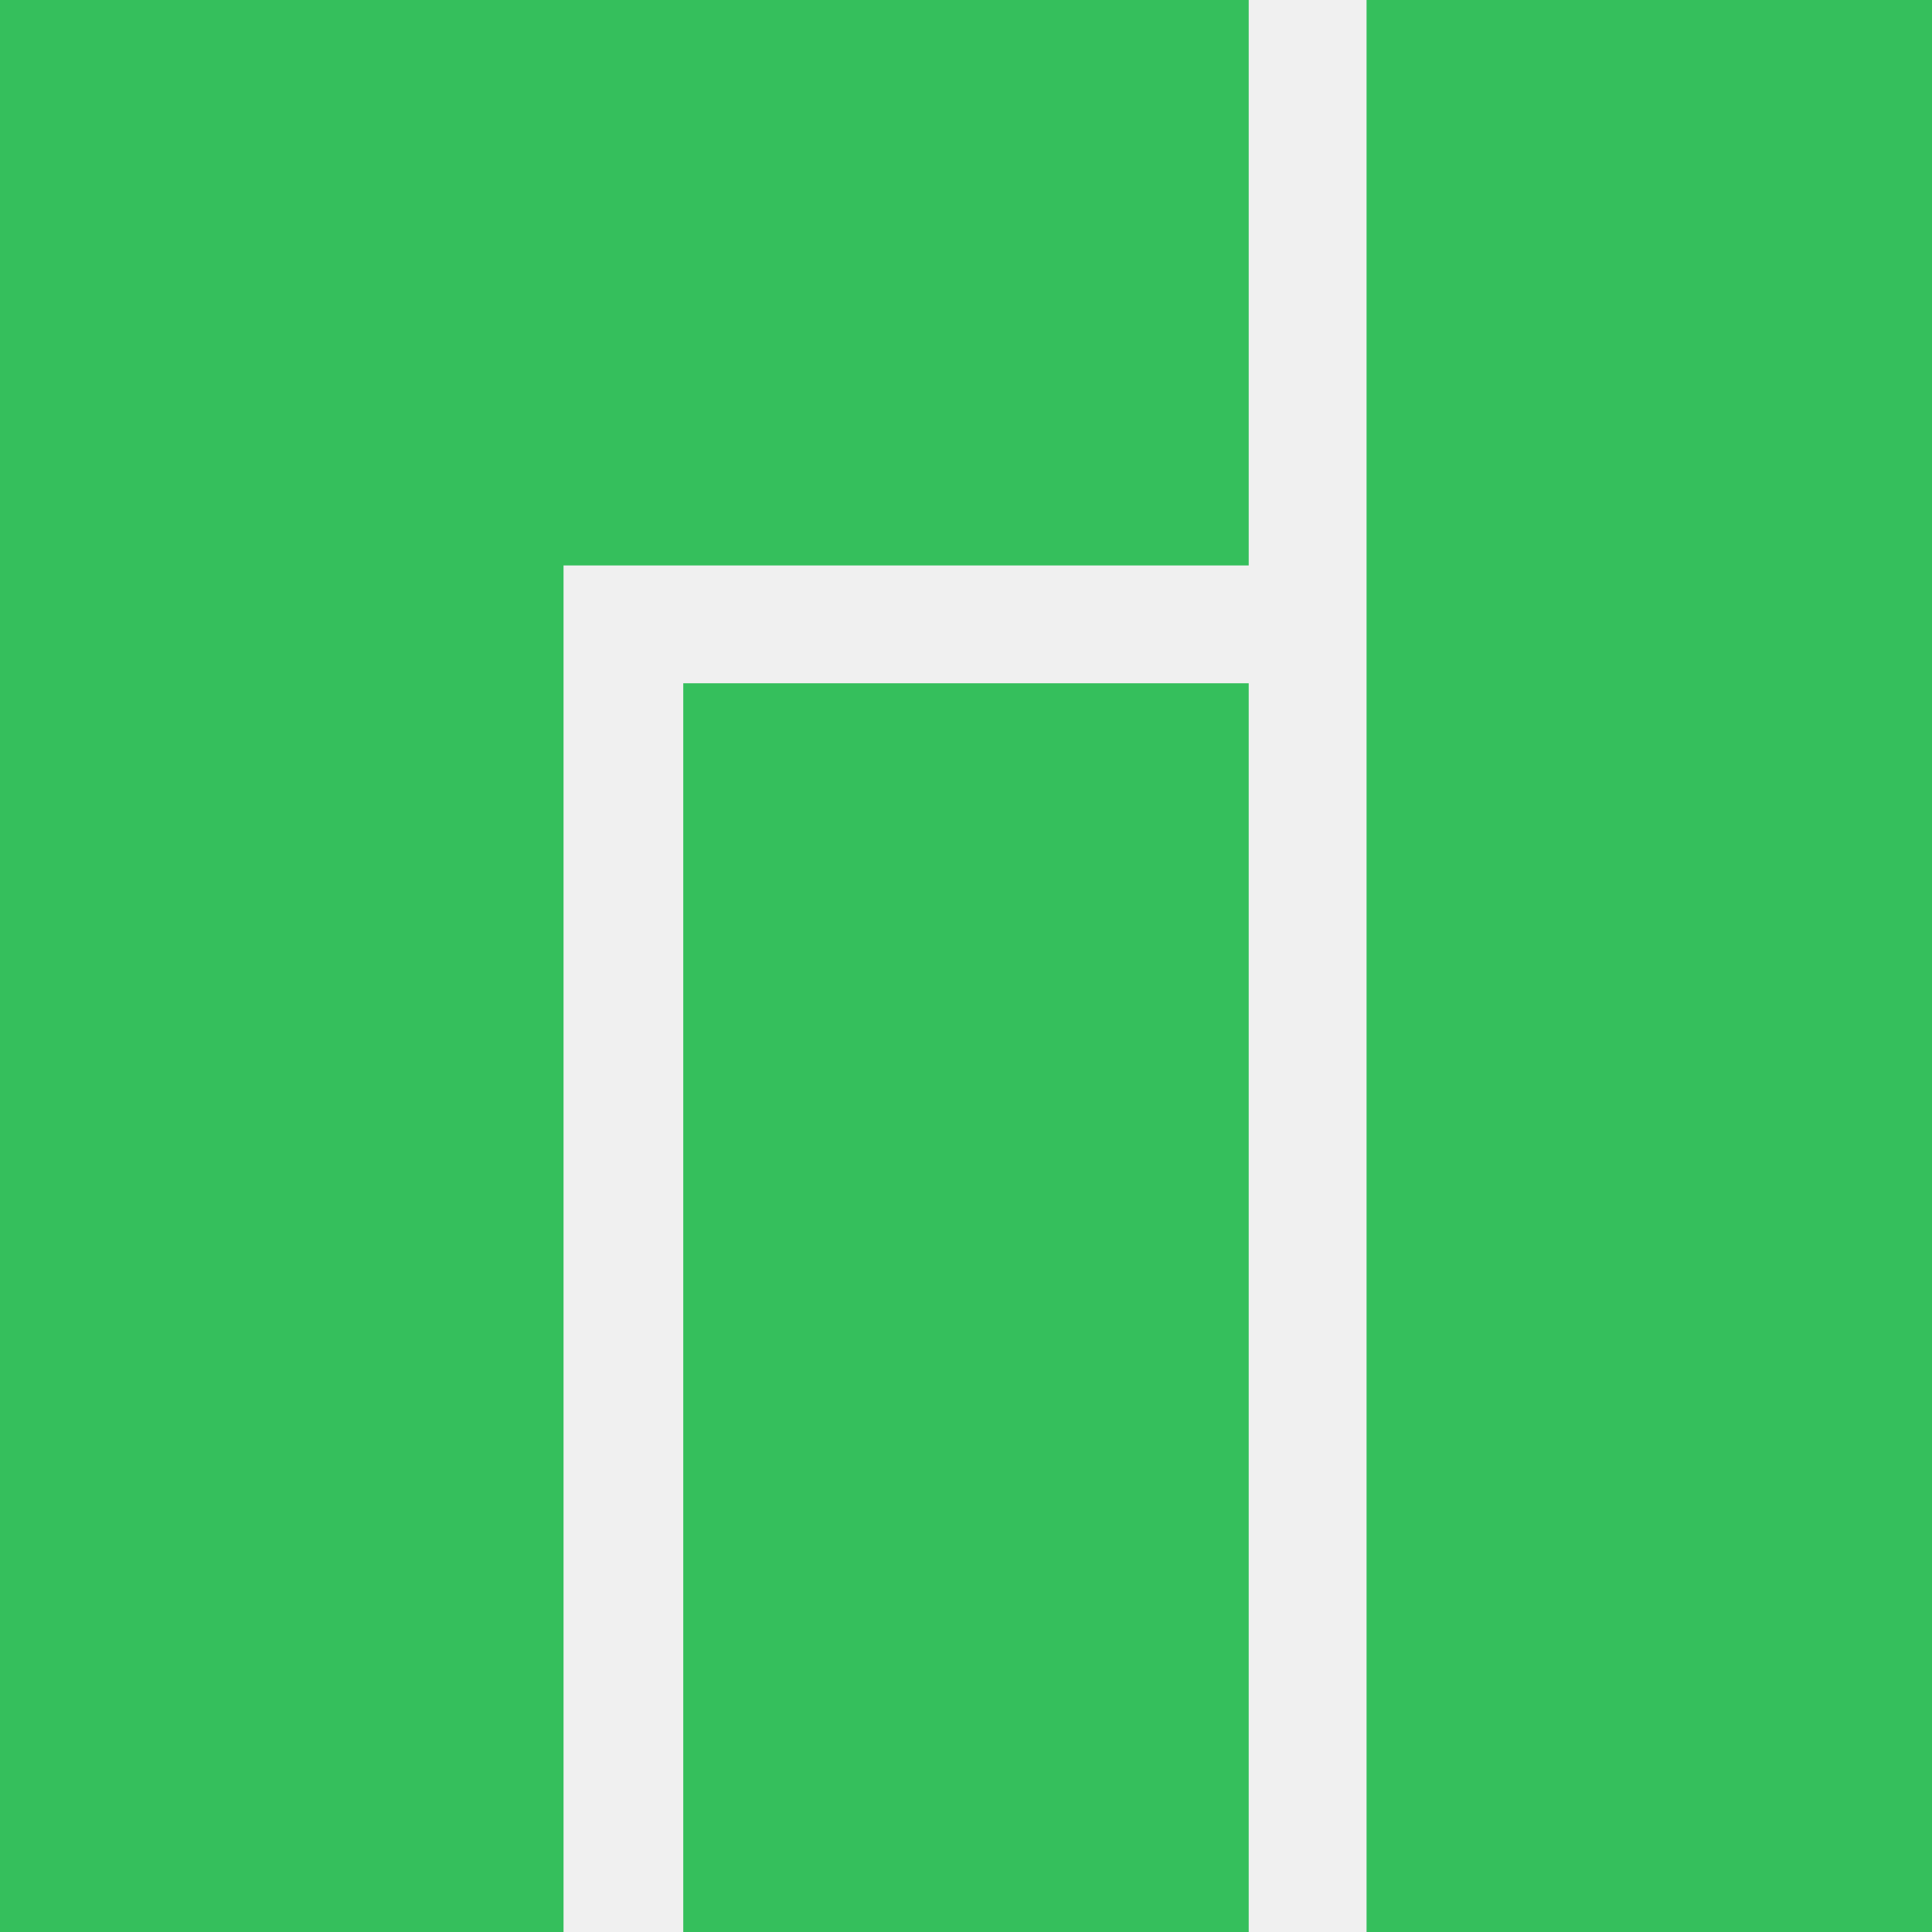
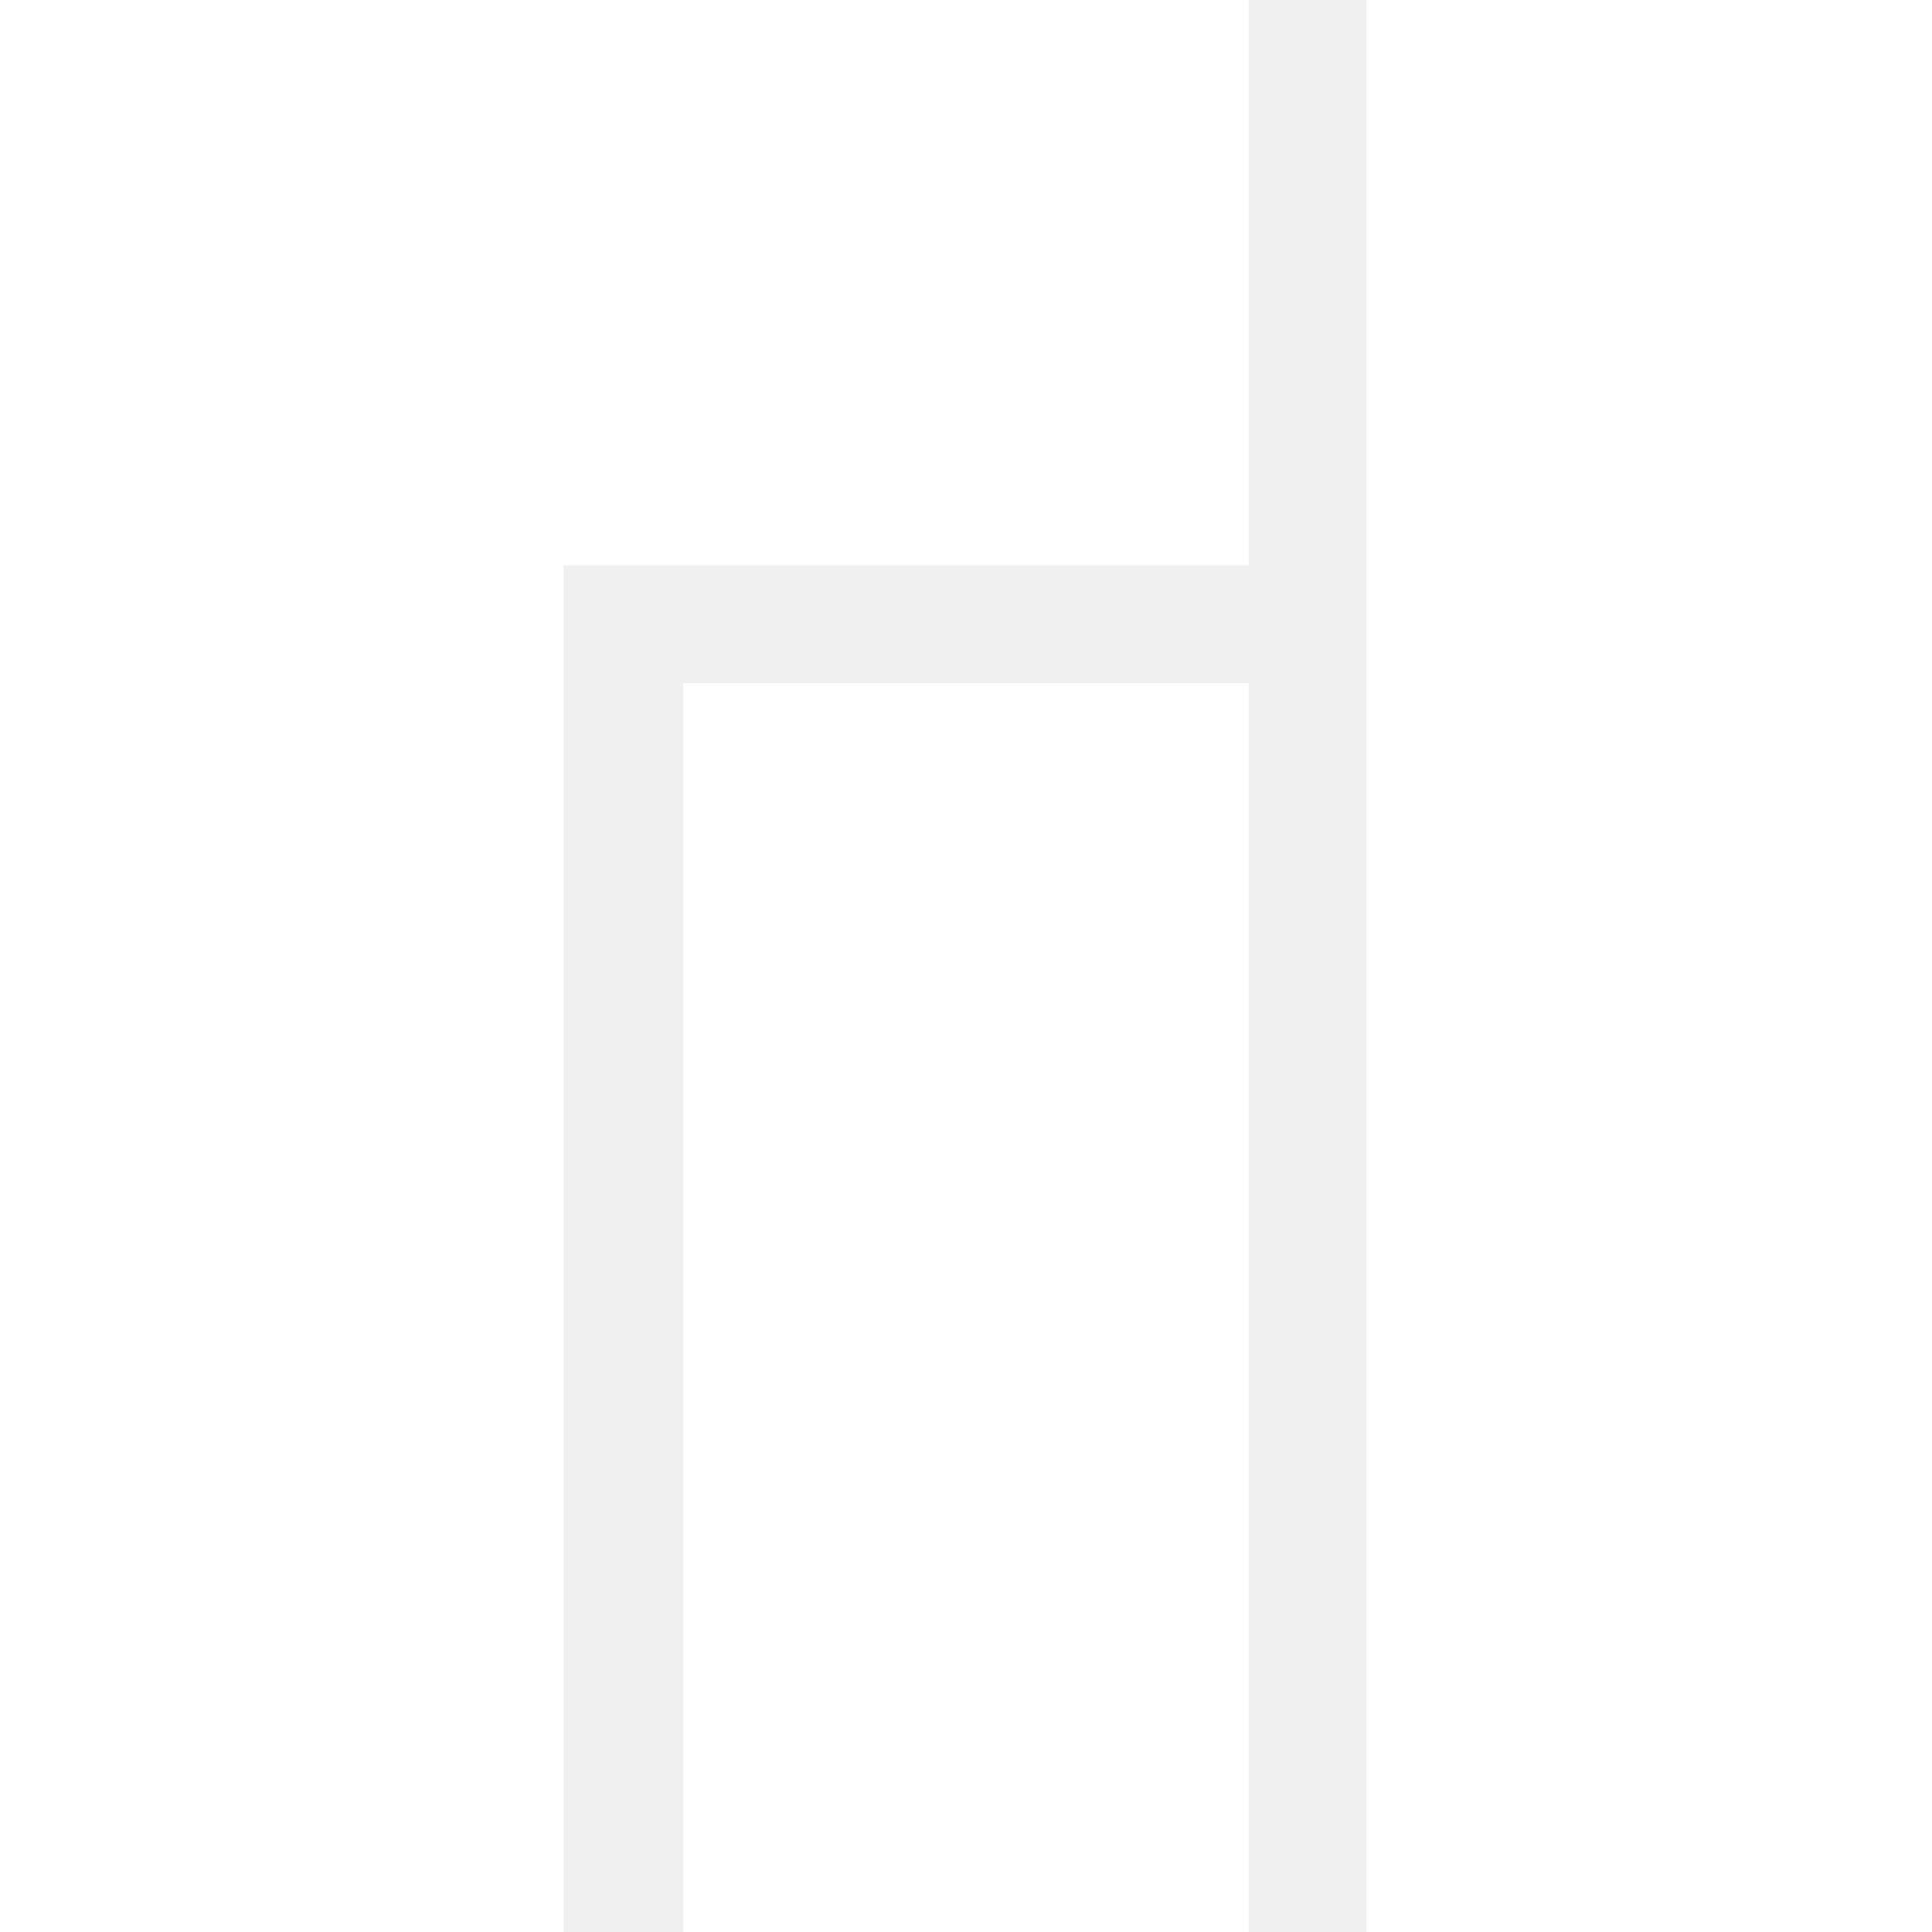
<svg xmlns="http://www.w3.org/2000/svg" width="56.444mm" height="56.444mm" viewBox="0 0 200 200" id="svg2" version="1.1">
  <defs id="defs4" />
  <g id="layer1" transform="translate(222.4117,-236.9002)">
-     <g id="g5967" style="fill:#35bf5c;fill-opacity:1">
-       <g id="g4446" transform="matrix(1.219613,0,0,1.000009,-467.5662,-225.9651)" style="fill:#35bf5c;fill-opacity:1">
-         <rect style="opacity:1;fill:#35bf5c;fill-opacity:1;fill-rule:evenodd;stroke:none;stroke-width:7.074;stroke-linecap:round;stroke-linejoin:miter;stroke-miterlimit:4;stroke-dasharray:21.222, 21.222;stroke-dashoffset:0;stroke-opacity:1" id="rect4149-7" width="47.995" height="199.998" x="317.002" y="462.861" />
-         <rect style="opacity:1;fill:#35bf5c;fill-opacity:1;fill-rule:evenodd;stroke:none;stroke-width:7.074;stroke-linecap:round;stroke-linejoin:miter;stroke-miterlimit:4;stroke-dasharray:21.222, 21.222;stroke-dashoffset:0;stroke-opacity:1" id="rect4149-0-6" width="47.995" height="129.268" x="259.004" y="533.592" />
+     <g id="g5967" style="fill:#ffffff;fill-opacity:1">
+       <g id="g4446" transform="matrix(1.219613,0,0,1.000009,-467.5662,-225.9651)" style="fill:#ffffff;fill-opacity:1">
+         <rect style="opacity:1;fill:#ffffff;fill-opacity:1;fill-rule:evenodd;stroke:none;stroke-width:7.074;stroke-linecap:round;stroke-linejoin:miter;stroke-miterlimit:4;stroke-dasharray:21.222, 21.222;stroke-dashoffset:0;stroke-opacity:1" id="rect4149-7" width="47.995" height="199.998" x="317.002" y="462.861" />
+         <rect style="opacity:1;fill:#ffffff;fill-opacity:1;fill-rule:evenodd;stroke:none;stroke-width:7.074;stroke-linecap:round;stroke-linejoin:miter;stroke-miterlimit:4;stroke-dasharray:21.222, 21.222;stroke-dashoffset:0;stroke-opacity:1" id="rect4149-0-6" width="47.995" height="129.268" x="259.004" y="533.592" />
      </g>
-       <path id="path5961" d="m -222.412,236.9 h 129.266 v 58.535 h -70.93 v 141.465 h -58.336 z" style="fill:#35bf5c;fill-opacity:1;fill-rule:evenodd;stroke:none;stroke-width:0.937px;stroke-linecap:butt;stroke-linejoin:miter;stroke-opacity:1" />
+       <path id="path5961" d="m -222.412,236.9 h 129.266 v 58.535 h -70.93 v 141.465 h -58.336 z" style="fill:#ffffff;fill-opacity:1;fill-rule:evenodd;stroke:none;stroke-width:0.937px;stroke-linecap:butt;stroke-linejoin:miter;stroke-opacity:1" />
    </g>
  </g>
</svg>
